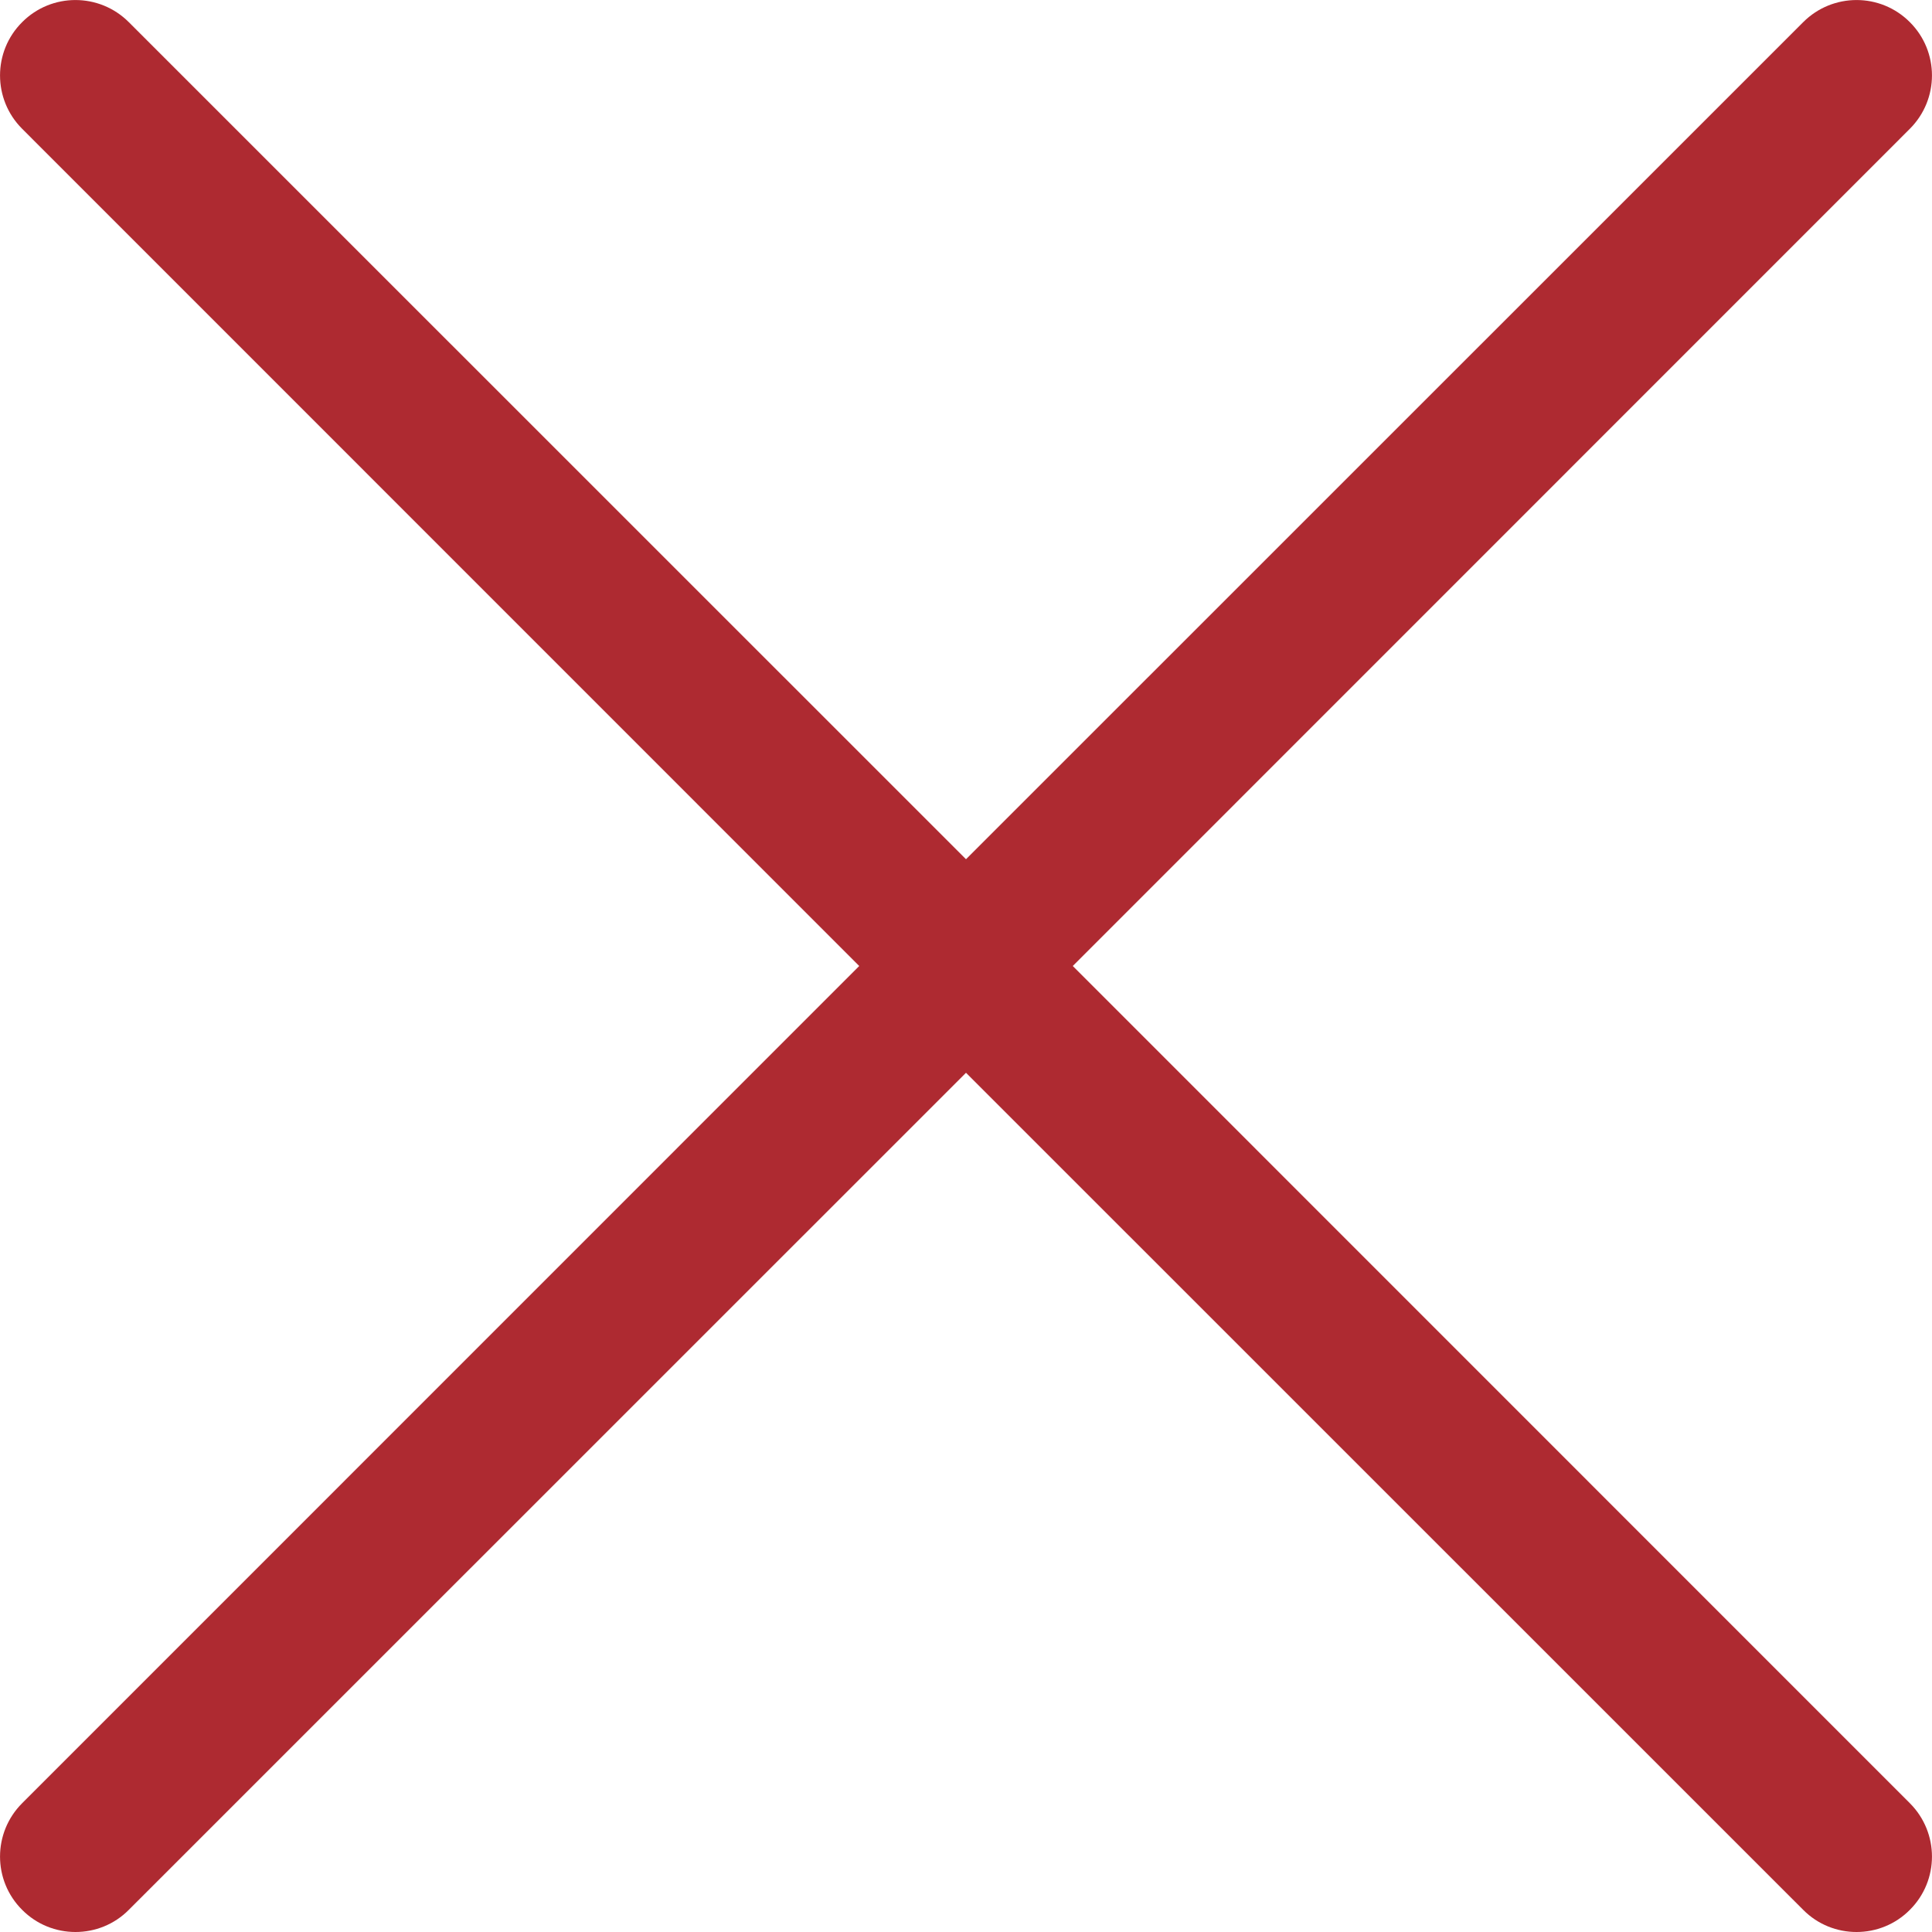
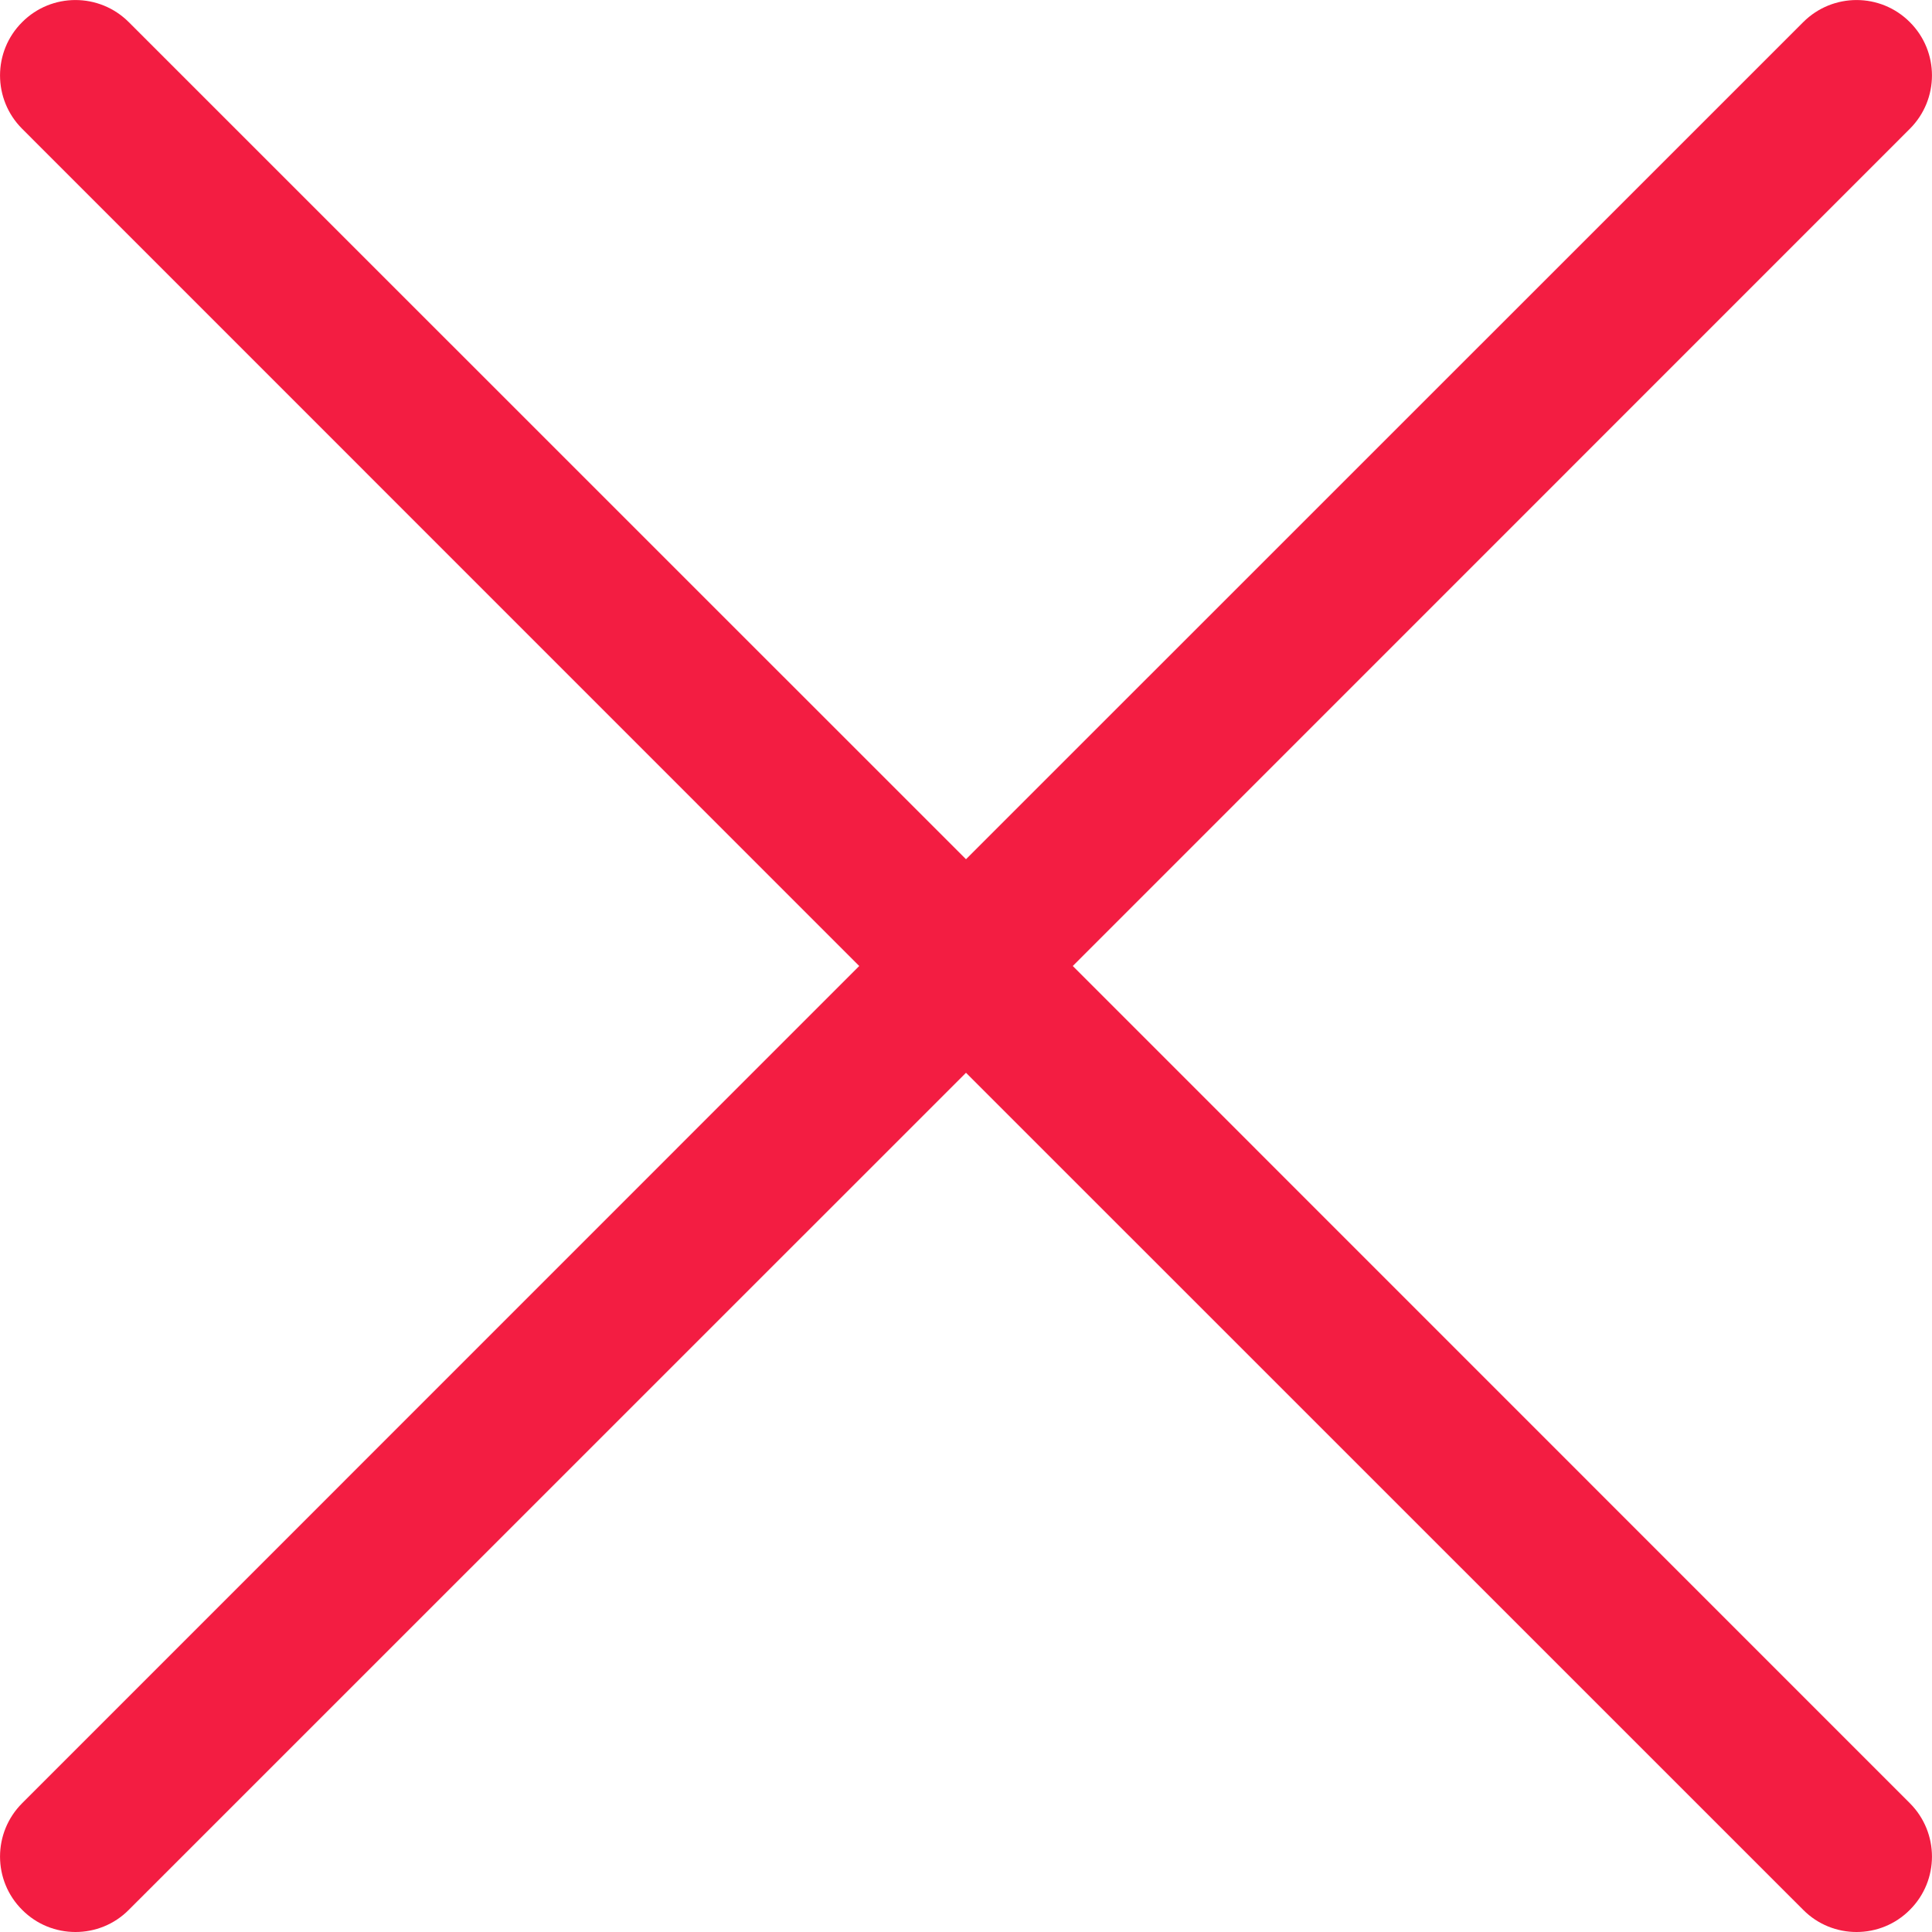
<svg xmlns="http://www.w3.org/2000/svg" width="15" height="15" viewBox="0 0 15 15" fill="none">
-   <path d="M8.329 7.5L14.828 1C15.057 0.771 15.057 0.4 14.828 0.172C14.6 -0.057 14.229 -0.057 14 0.172L7.5 6.671L1 0.172C0.771 -0.057 0.4 -0.057 0.172 0.172C-0.057 0.4 -0.057 0.771 0.172 1L6.671 7.5L0.172 14C-0.057 14.229 -0.057 14.6 0.172 14.828C0.286 14.943 0.436 15 0.586 15C0.736 15 0.886 14.943 1 14.828L7.5 8.329L14 14.828C14.114 14.943 14.264 15 14.414 15C14.564 15 14.714 14.943 14.828 14.828C15.057 14.6 15.057 14.229 14.828 14L8.329 7.5Z" fill="#AE2A31" />
+   <path d="M8.329 7.5L14.828 1C15.057 0.771 15.057 0.4 14.828 0.172C14.6 -0.057 14.229 -0.057 14 0.172L7.5 6.671L1 0.172C0.771 -0.057 0.4 -0.057 0.172 0.172C-0.057 0.4 -0.057 0.771 0.172 1L6.671 7.5L0.172 14C-0.057 14.229 -0.057 14.6 0.172 14.828C0.286 14.943 0.436 15 0.586 15C0.736 15 0.886 14.943 1 14.828L7.5 8.329L14 14.828C14.114 14.943 14.264 15 14.414 15C14.564 15 14.714 14.943 14.828 14.828C15.057 14.6 15.057 14.229 14.828 14L8.329 7.5Z" fill="#f31d42" />
</svg>
